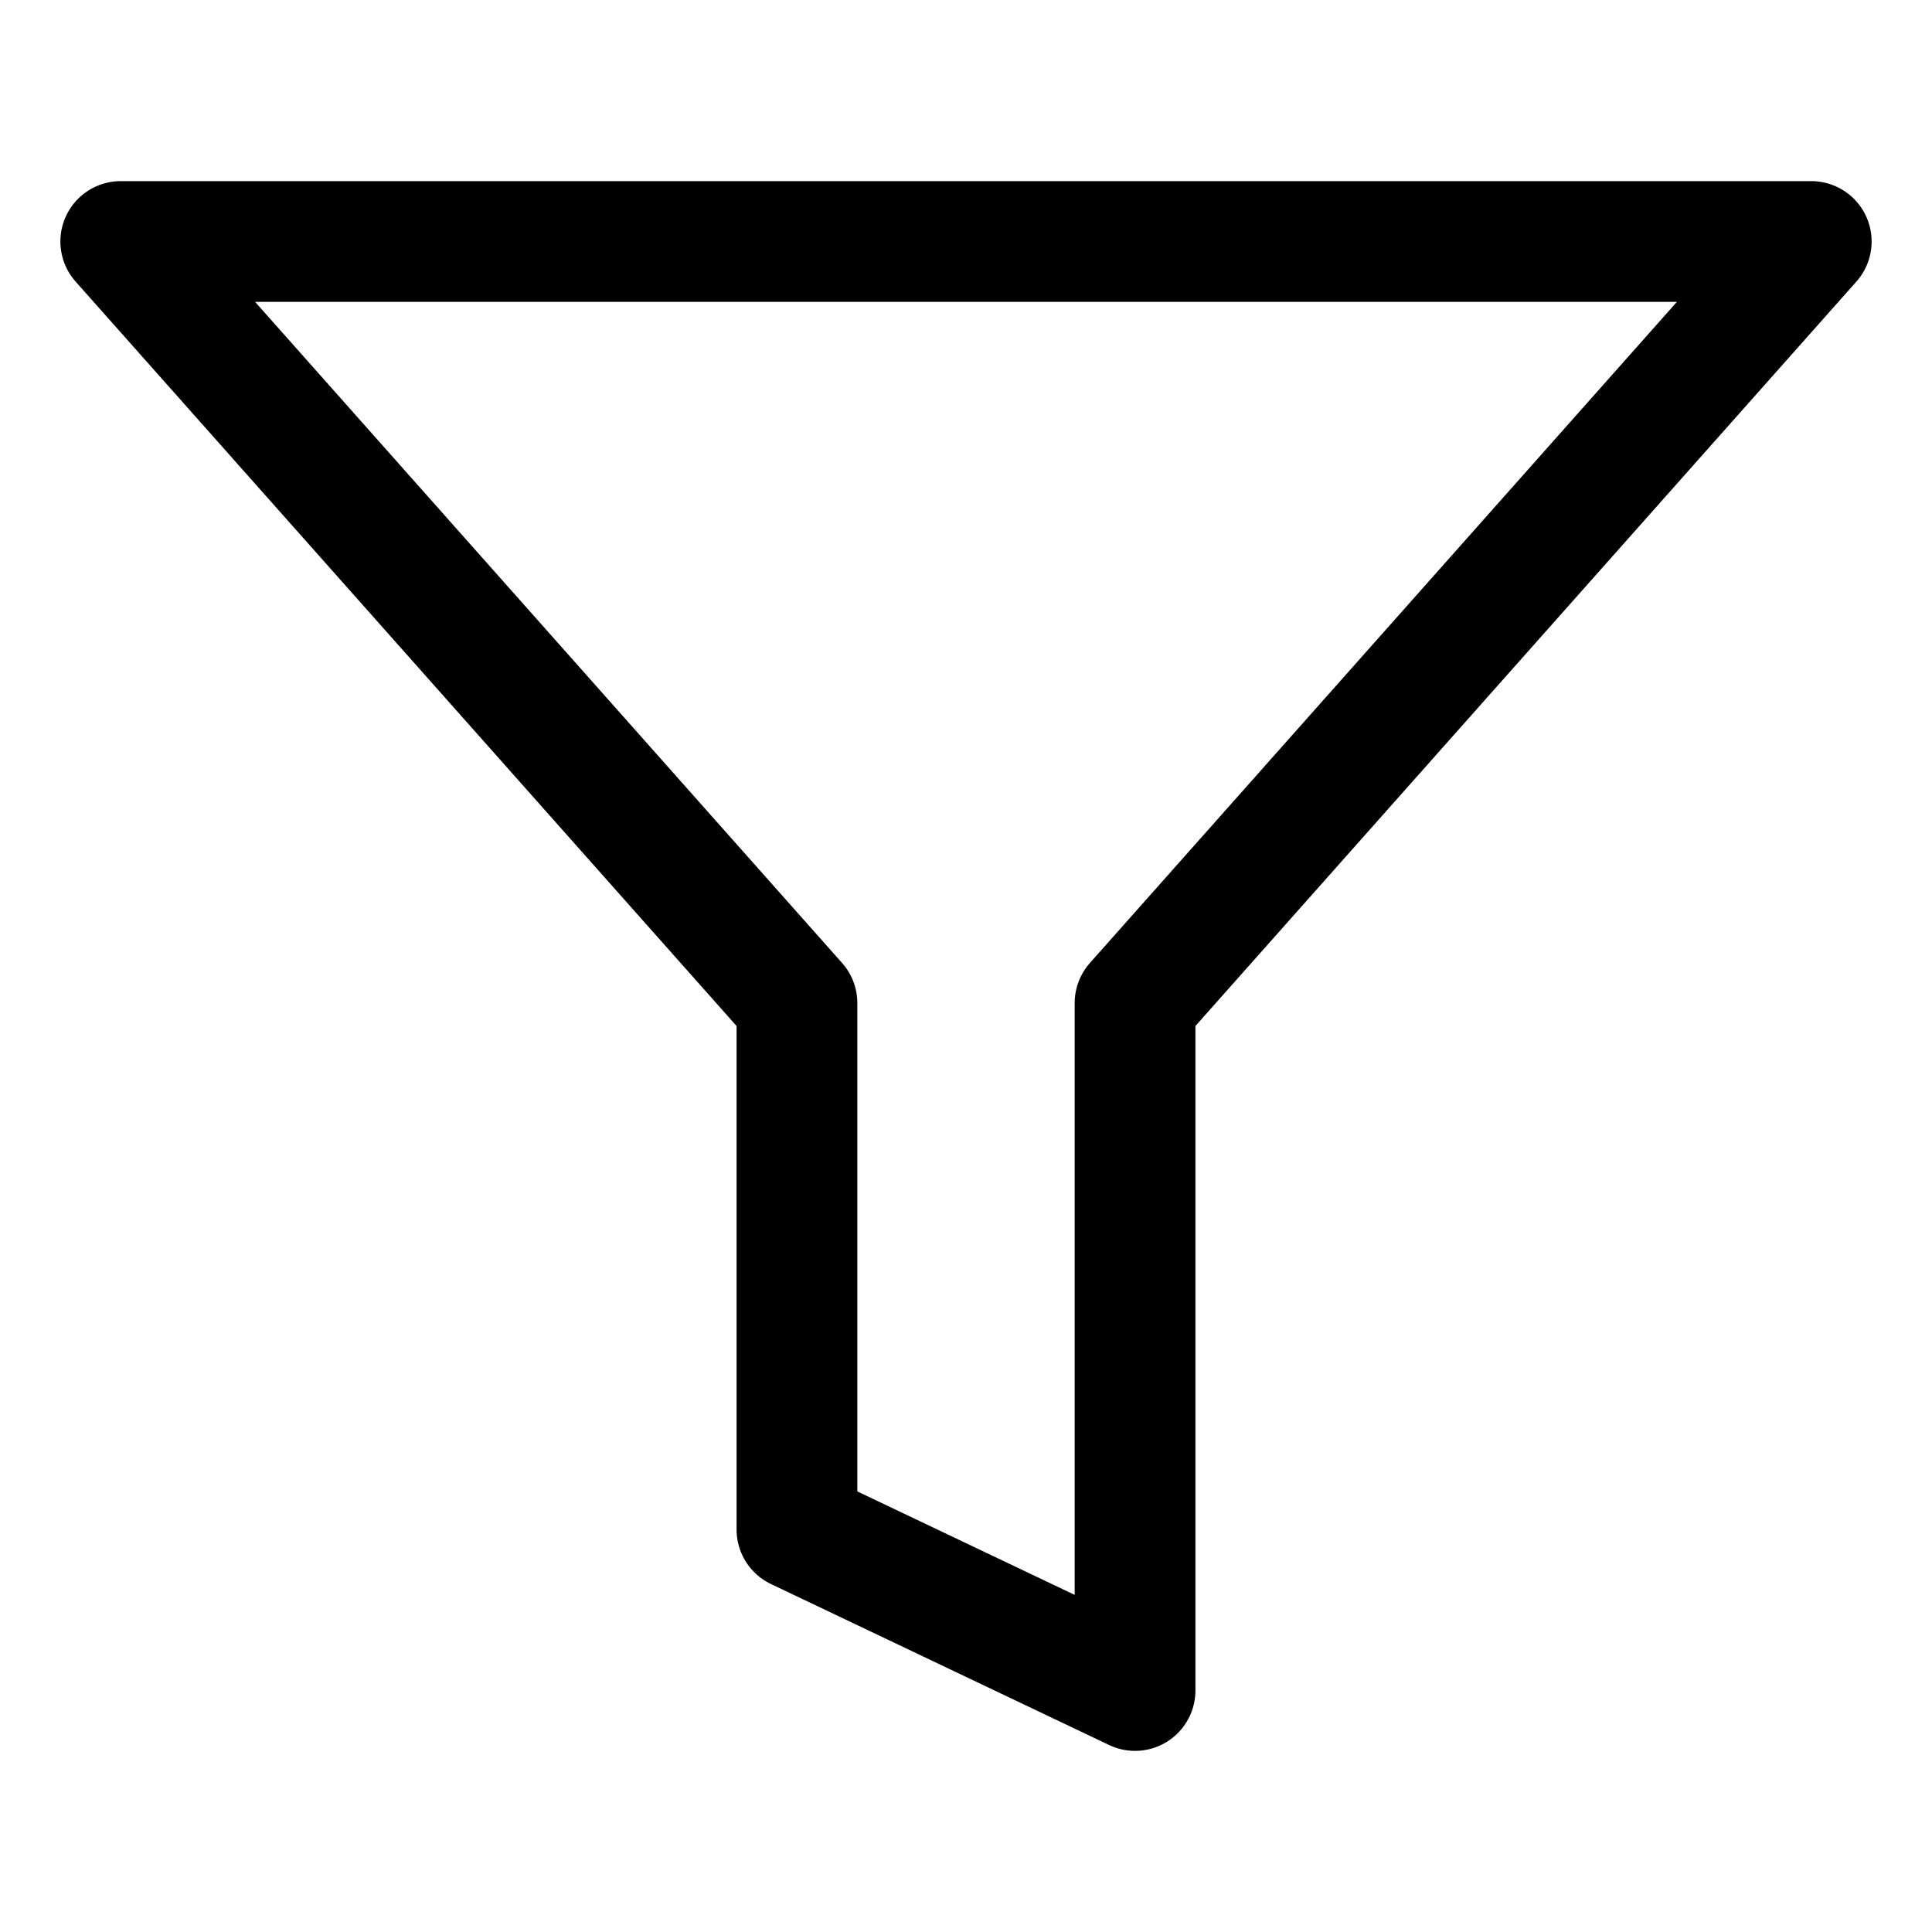
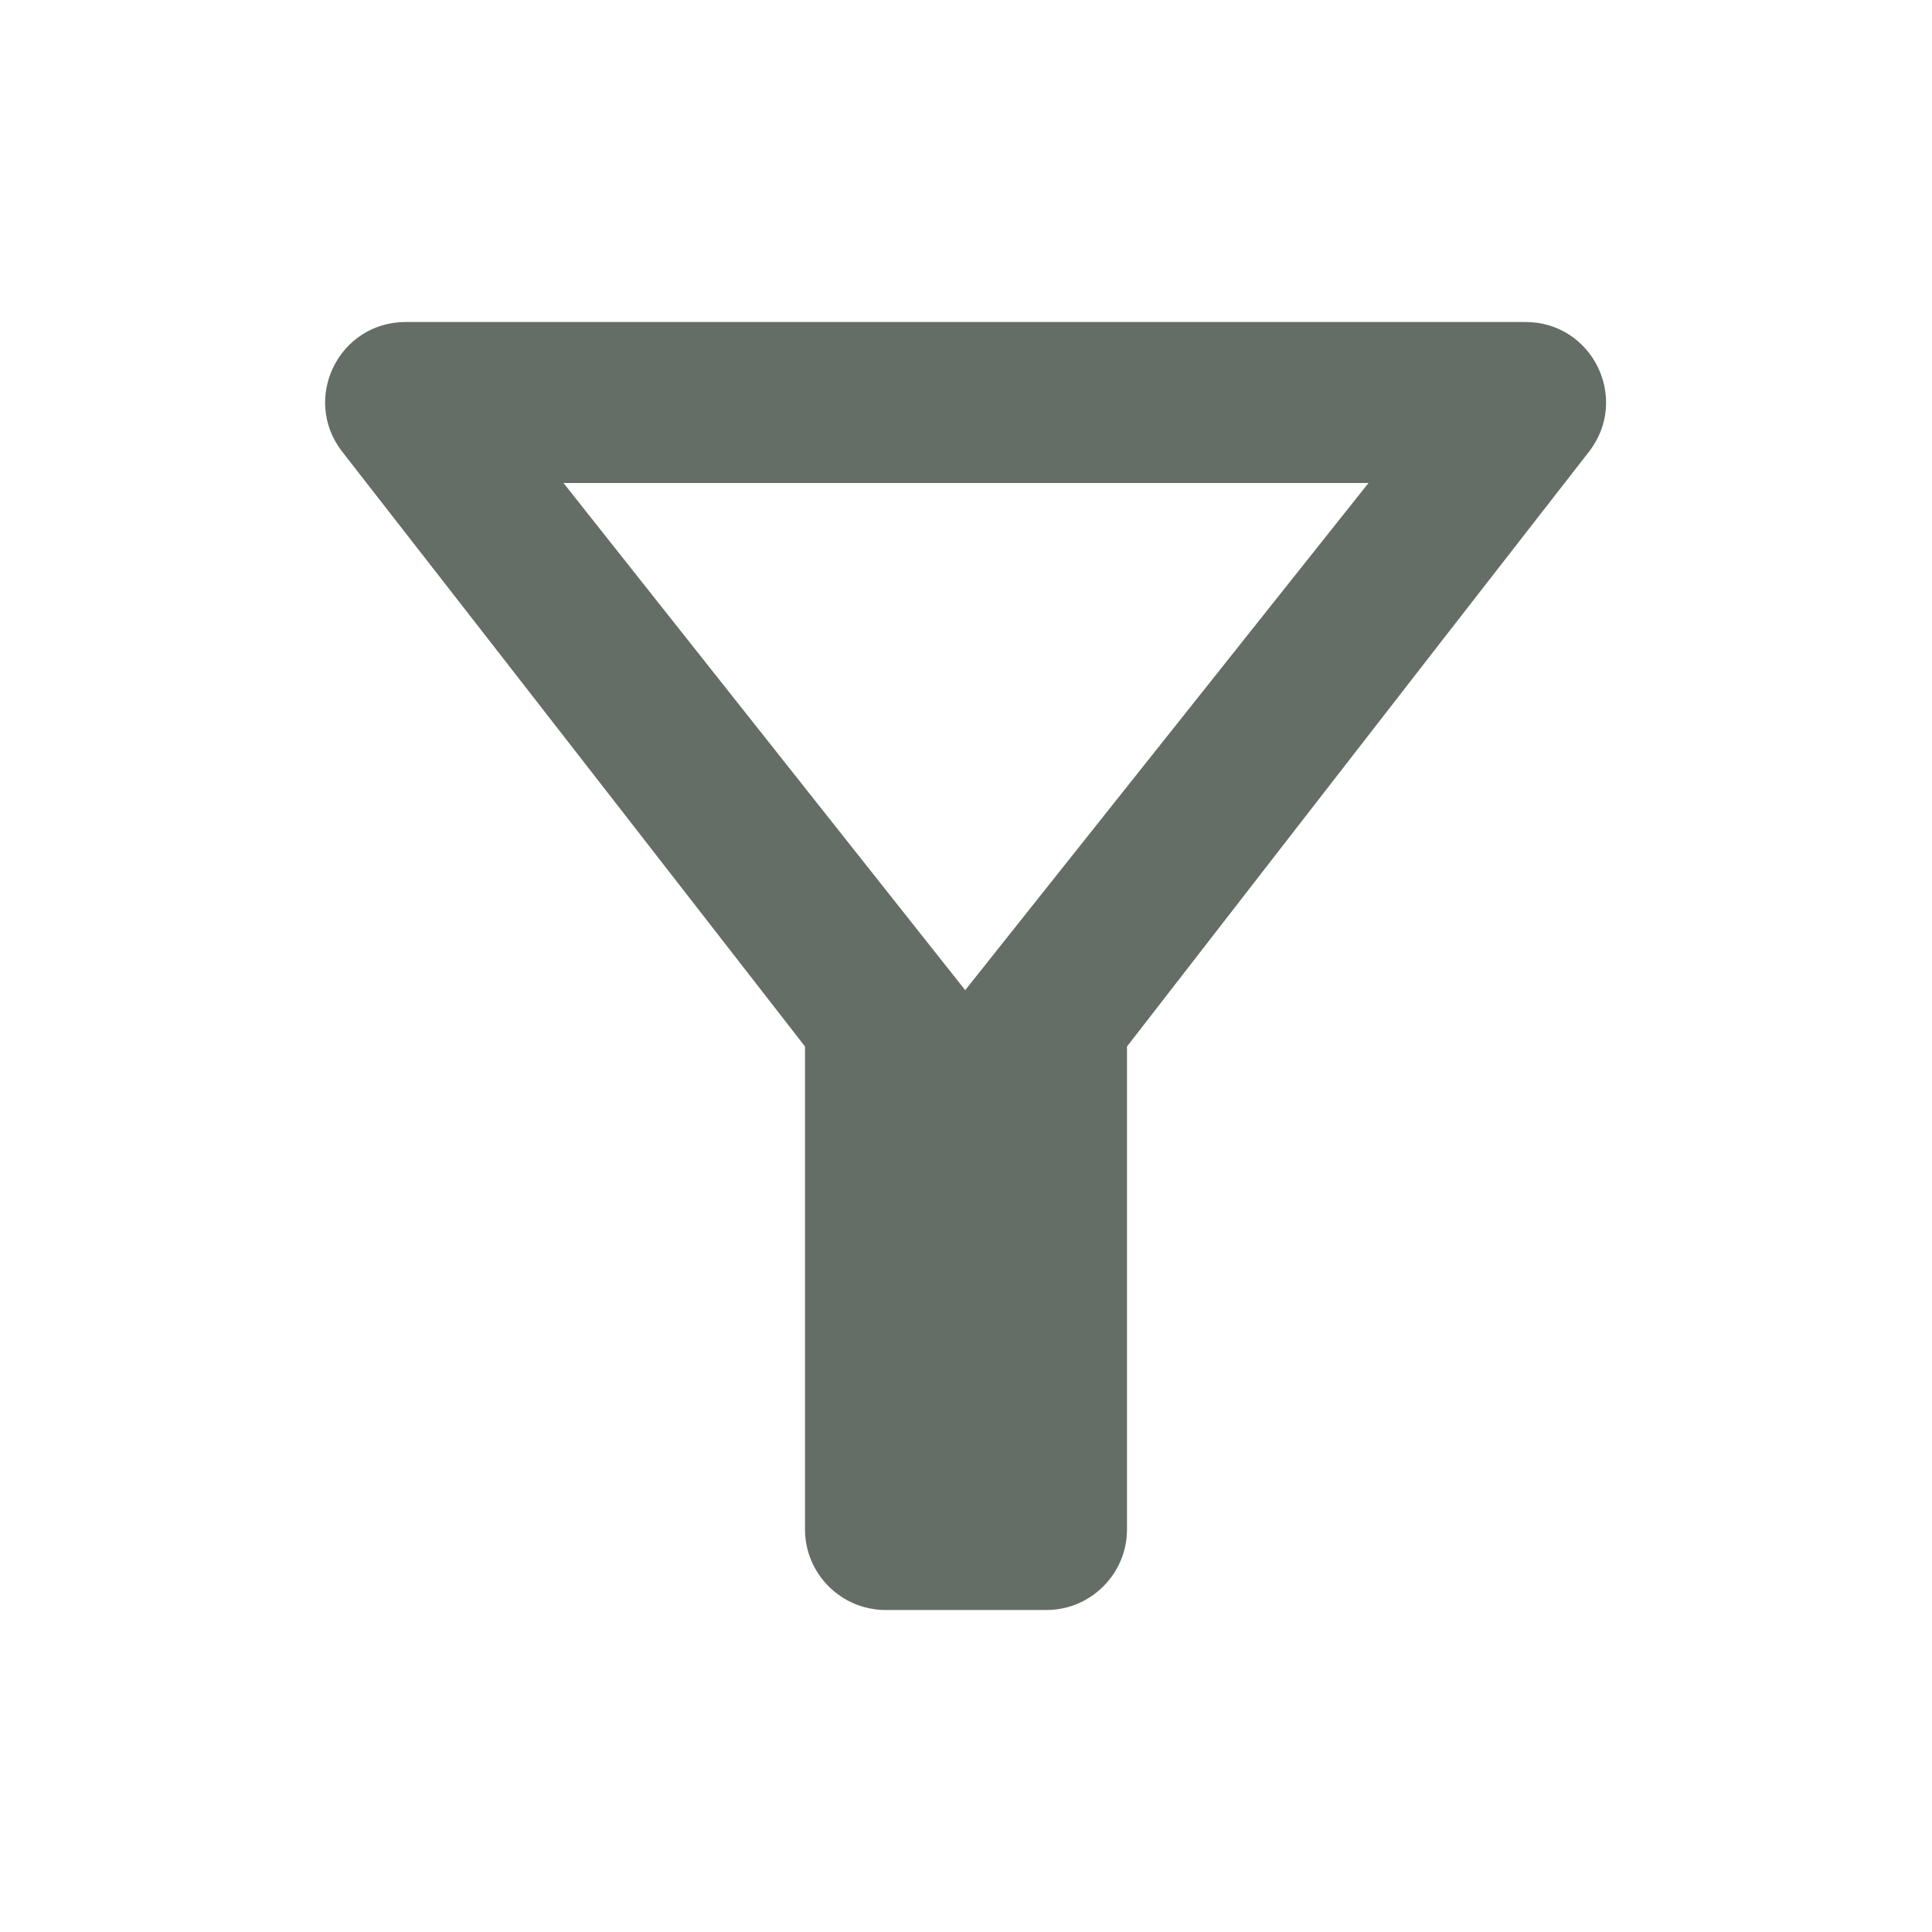
- <svg xmlns="http://www.w3.org/2000/svg" width="16" height="16" viewBox="0 0 16 16" fill="none">
-   <path d="M15 2H1L6.6 8.307V12.667L9.4 14V8.307L15 2Z" stroke="black" stroke-linecap="round" stroke-linejoin="round" />
+ <svg xmlns="http://www.w3.org/2000/svg" width="24" height="24" viewBox="0 0 24 24" fill="none">
+   <path d="M7 6H17L11.99 12.3L7 6ZM4.25 5.61C6.27 8.2 10 13 10 13V19C10 19.55 10.45 20 11 20H13C13.55 20 14 19.55 14 19V13C14 13 17.72 8.2 19.74 5.61C20.25 4.95 19.78 4 18.95 4H5.04C4.21 4 3.74 4.95 4.25 5.61Z" fill="#656E66" />
</svg>
